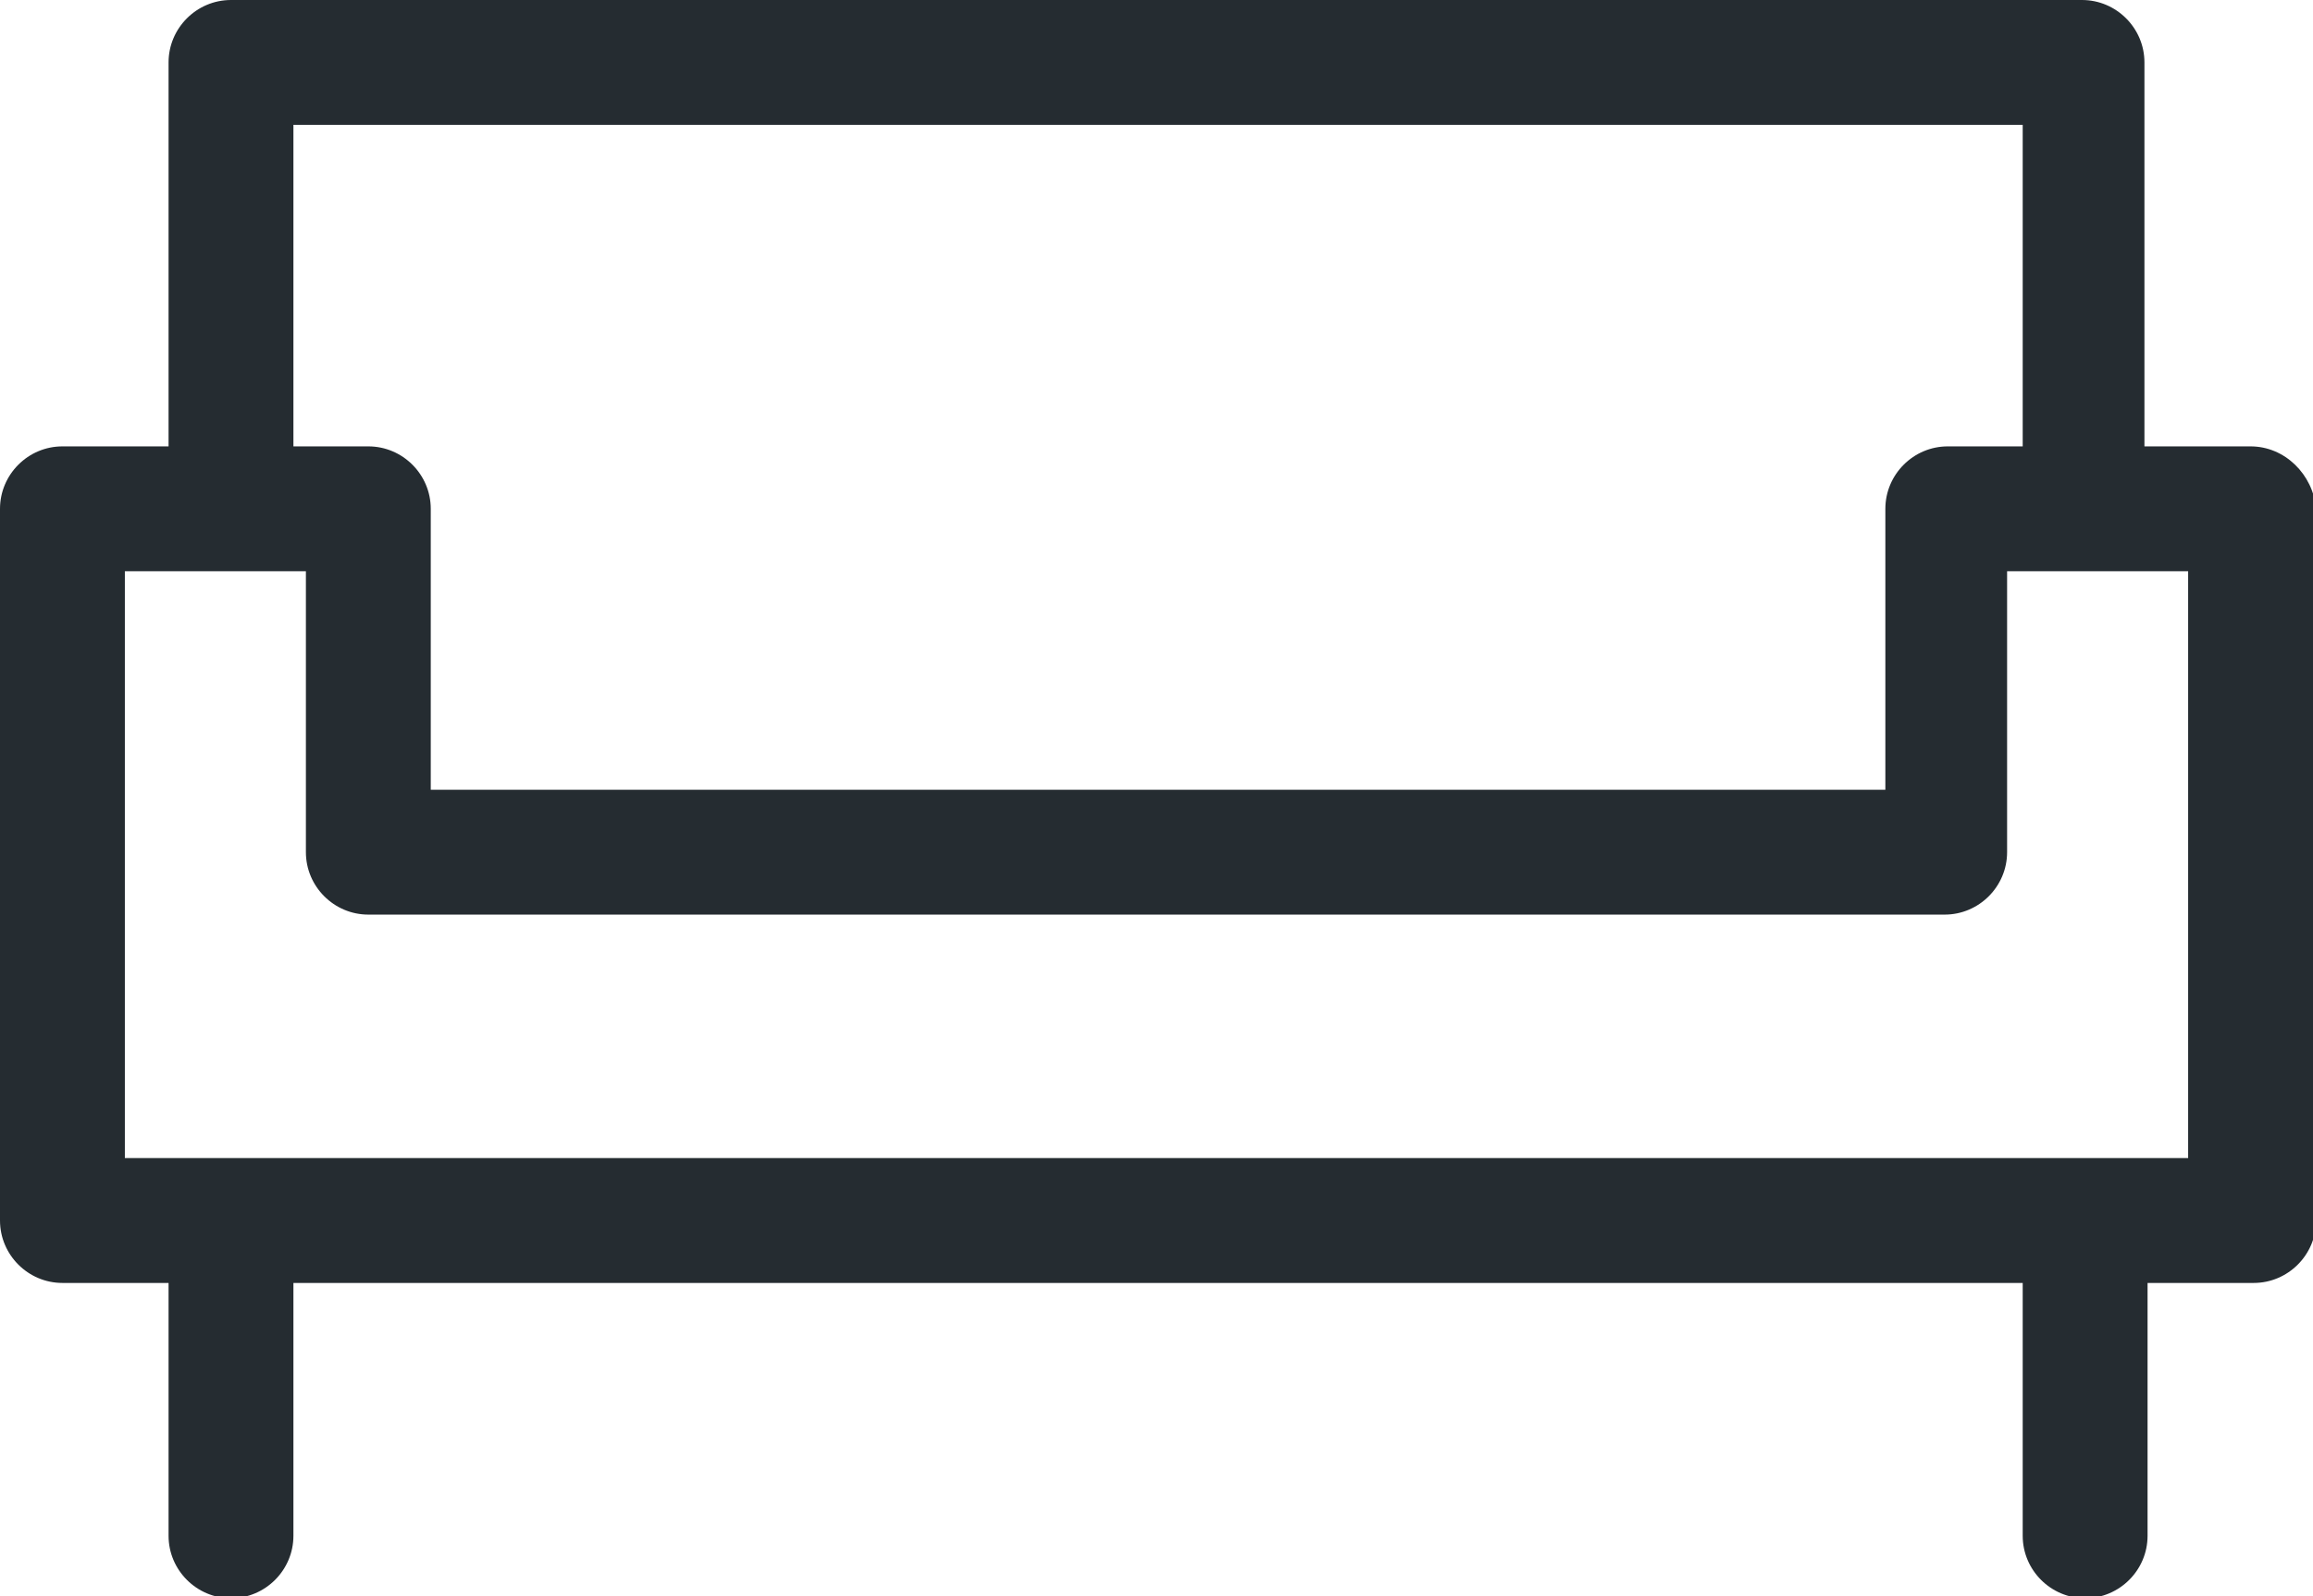
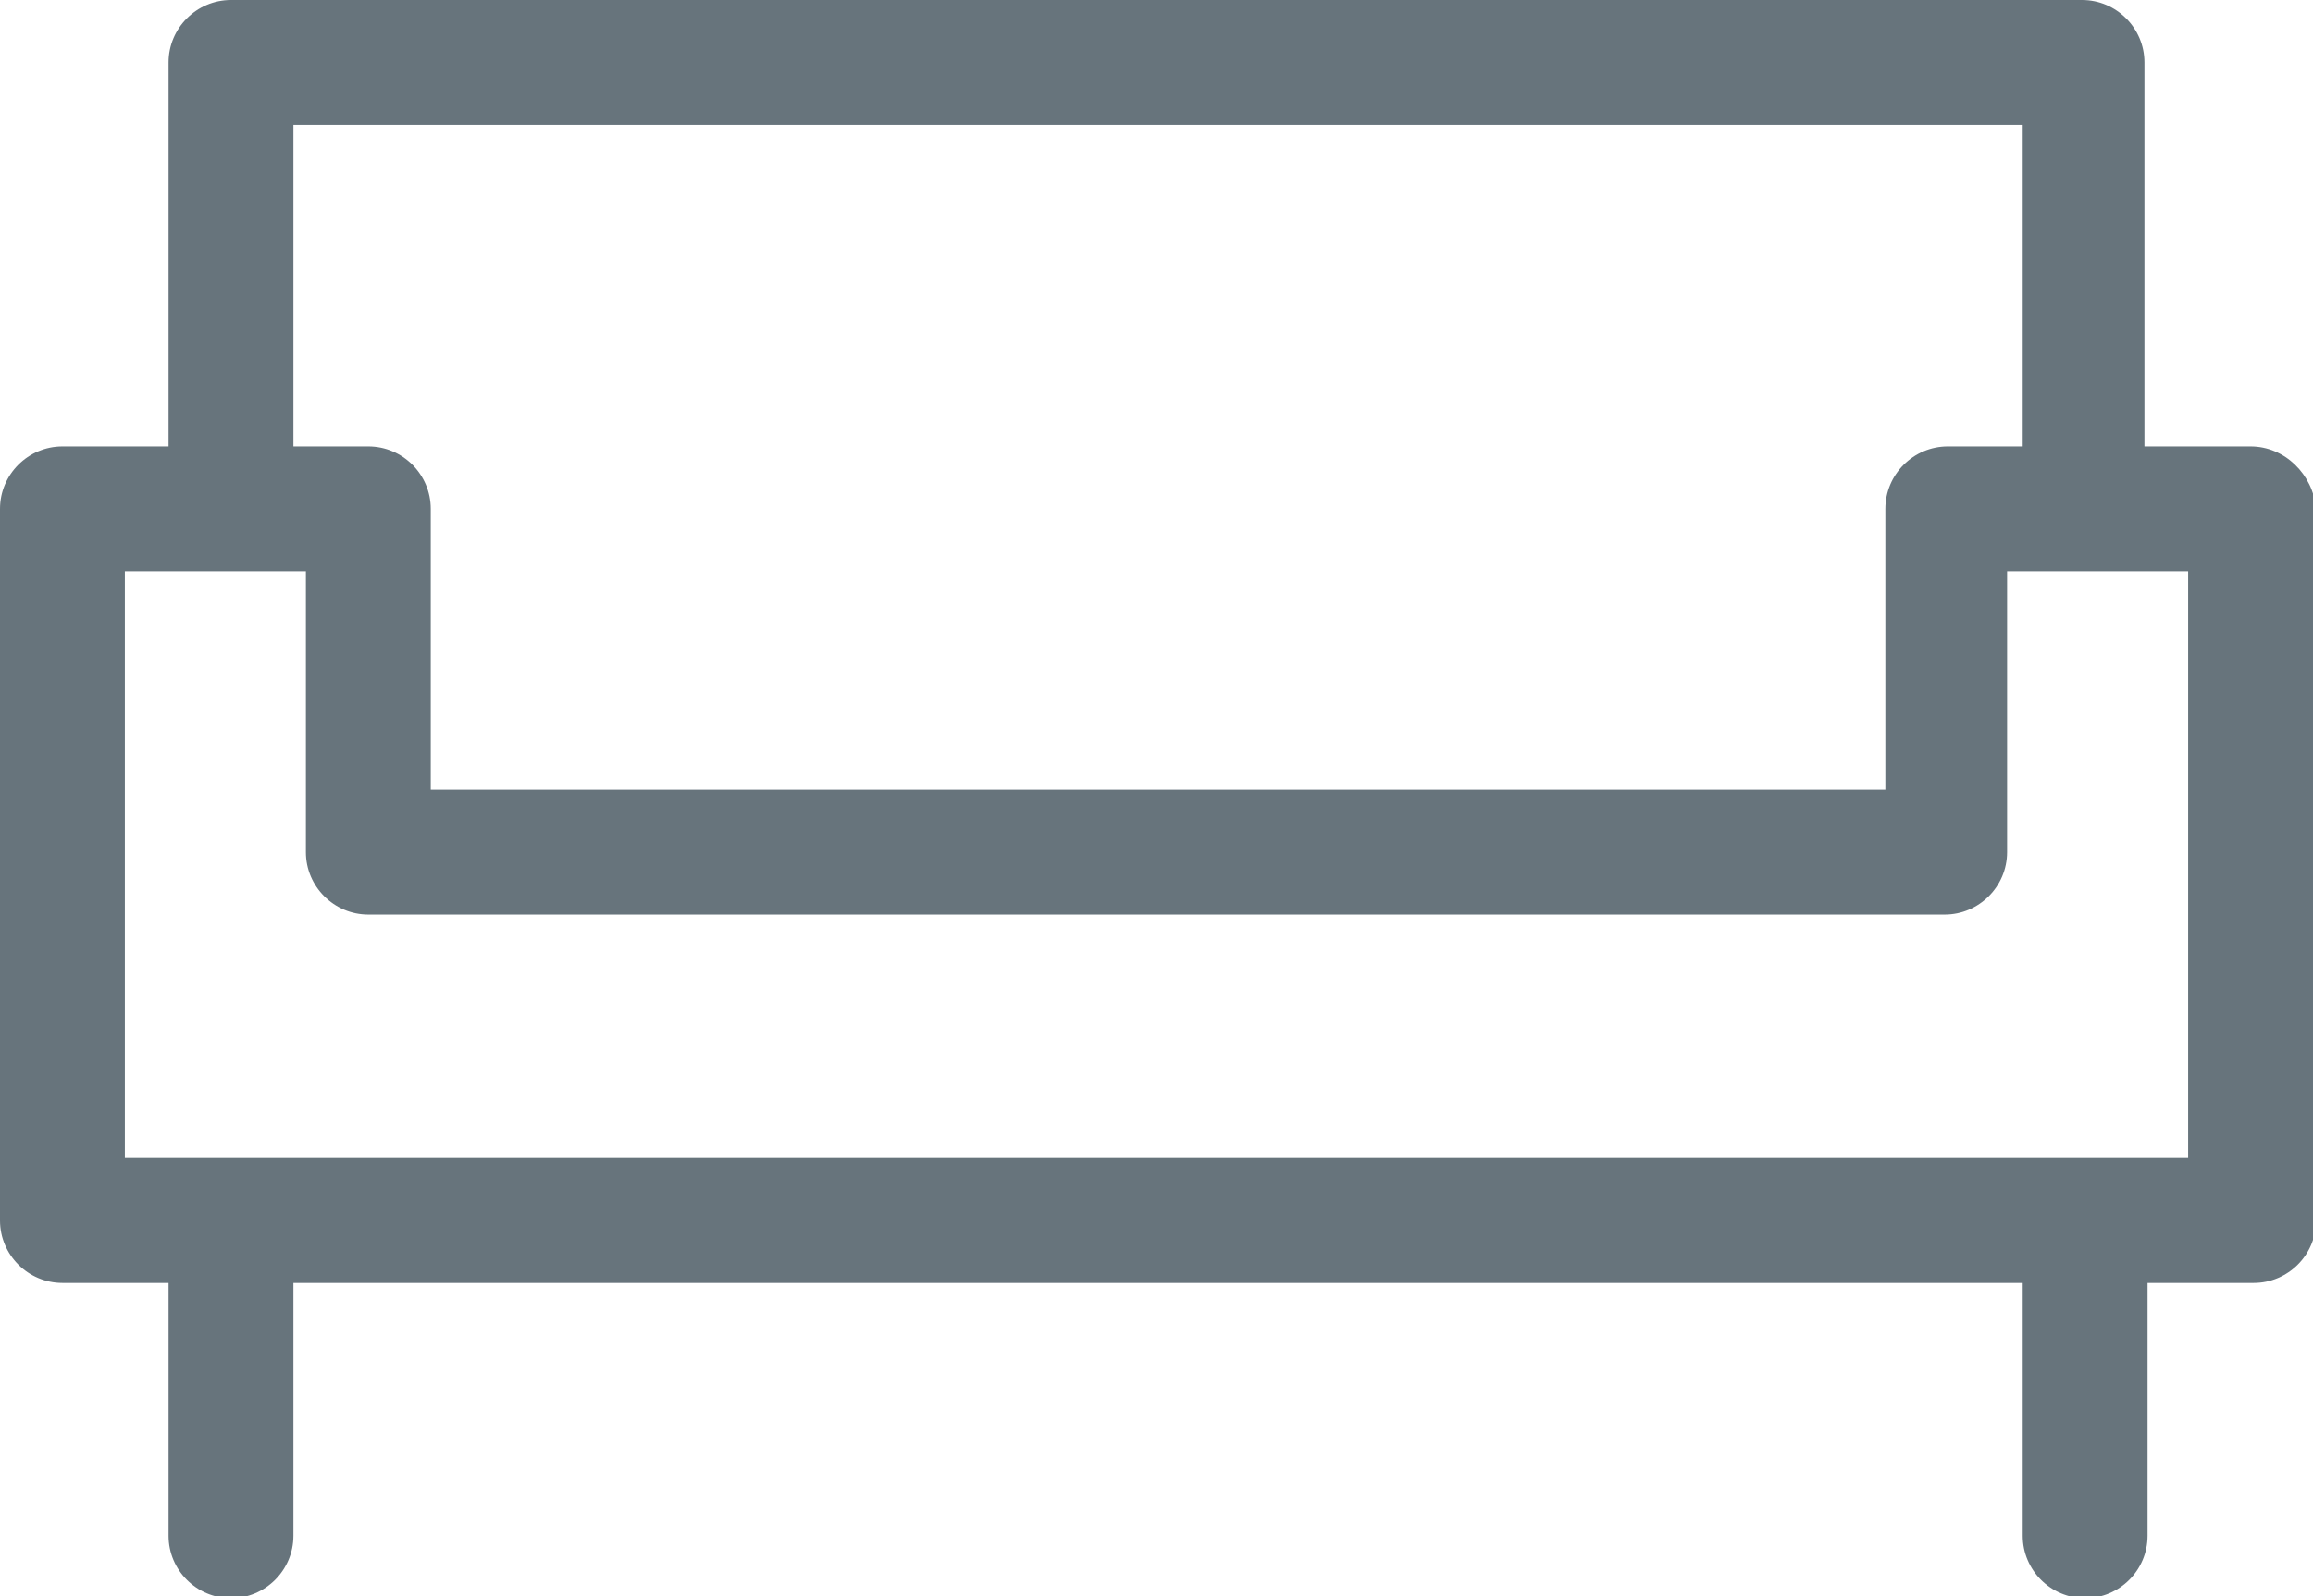
<svg xmlns="http://www.w3.org/2000/svg" version="1.1" id="Layer_1" x="0px" y="0px" viewBox="0 0 74.1 51.1" style="enable-background:new 0 0 74.1 51.1;" xml:space="preserve">
  <style type="text/css">
- 	.st0{fill:#252C31;}
+ 	.st0{fill:#67747C;}
</style>
  <path class="st0" d="M72.1,14.3h-3.4V2c0-1.1-0.9-2-2-2H7.4c-1.1,0-2,0.9-2,2v12.3H2c-1.1,0-2,0.9-2,2v22.8c0,1.1,0.9,2,2,2h3.4v8.1  c0,1.1,0.9,2,2,2c1.1,0,2-0.9,2-2v-8.1h55.4v8.1c0,1.1,0.9,2,2,2s2-0.9,2-2v-8.1h3.4c1.1,0,2-0.9,2-2V16.3  C74.1,15.2,73.2,14.3,72.1,14.3z M9.4,4h55.4v10.3h-2.4c-1.1,0-2,0.9-2,2v9H13.8v-9c0-1.1-0.9-2-2-2H9.4V4z M70.1,37.1H4V18.3h5.8v9  c0,1.1,0.9,2,2,2h50.5c1.1,0,2-0.9,2-2v-9h5.8V37.1z" />
</svg>
